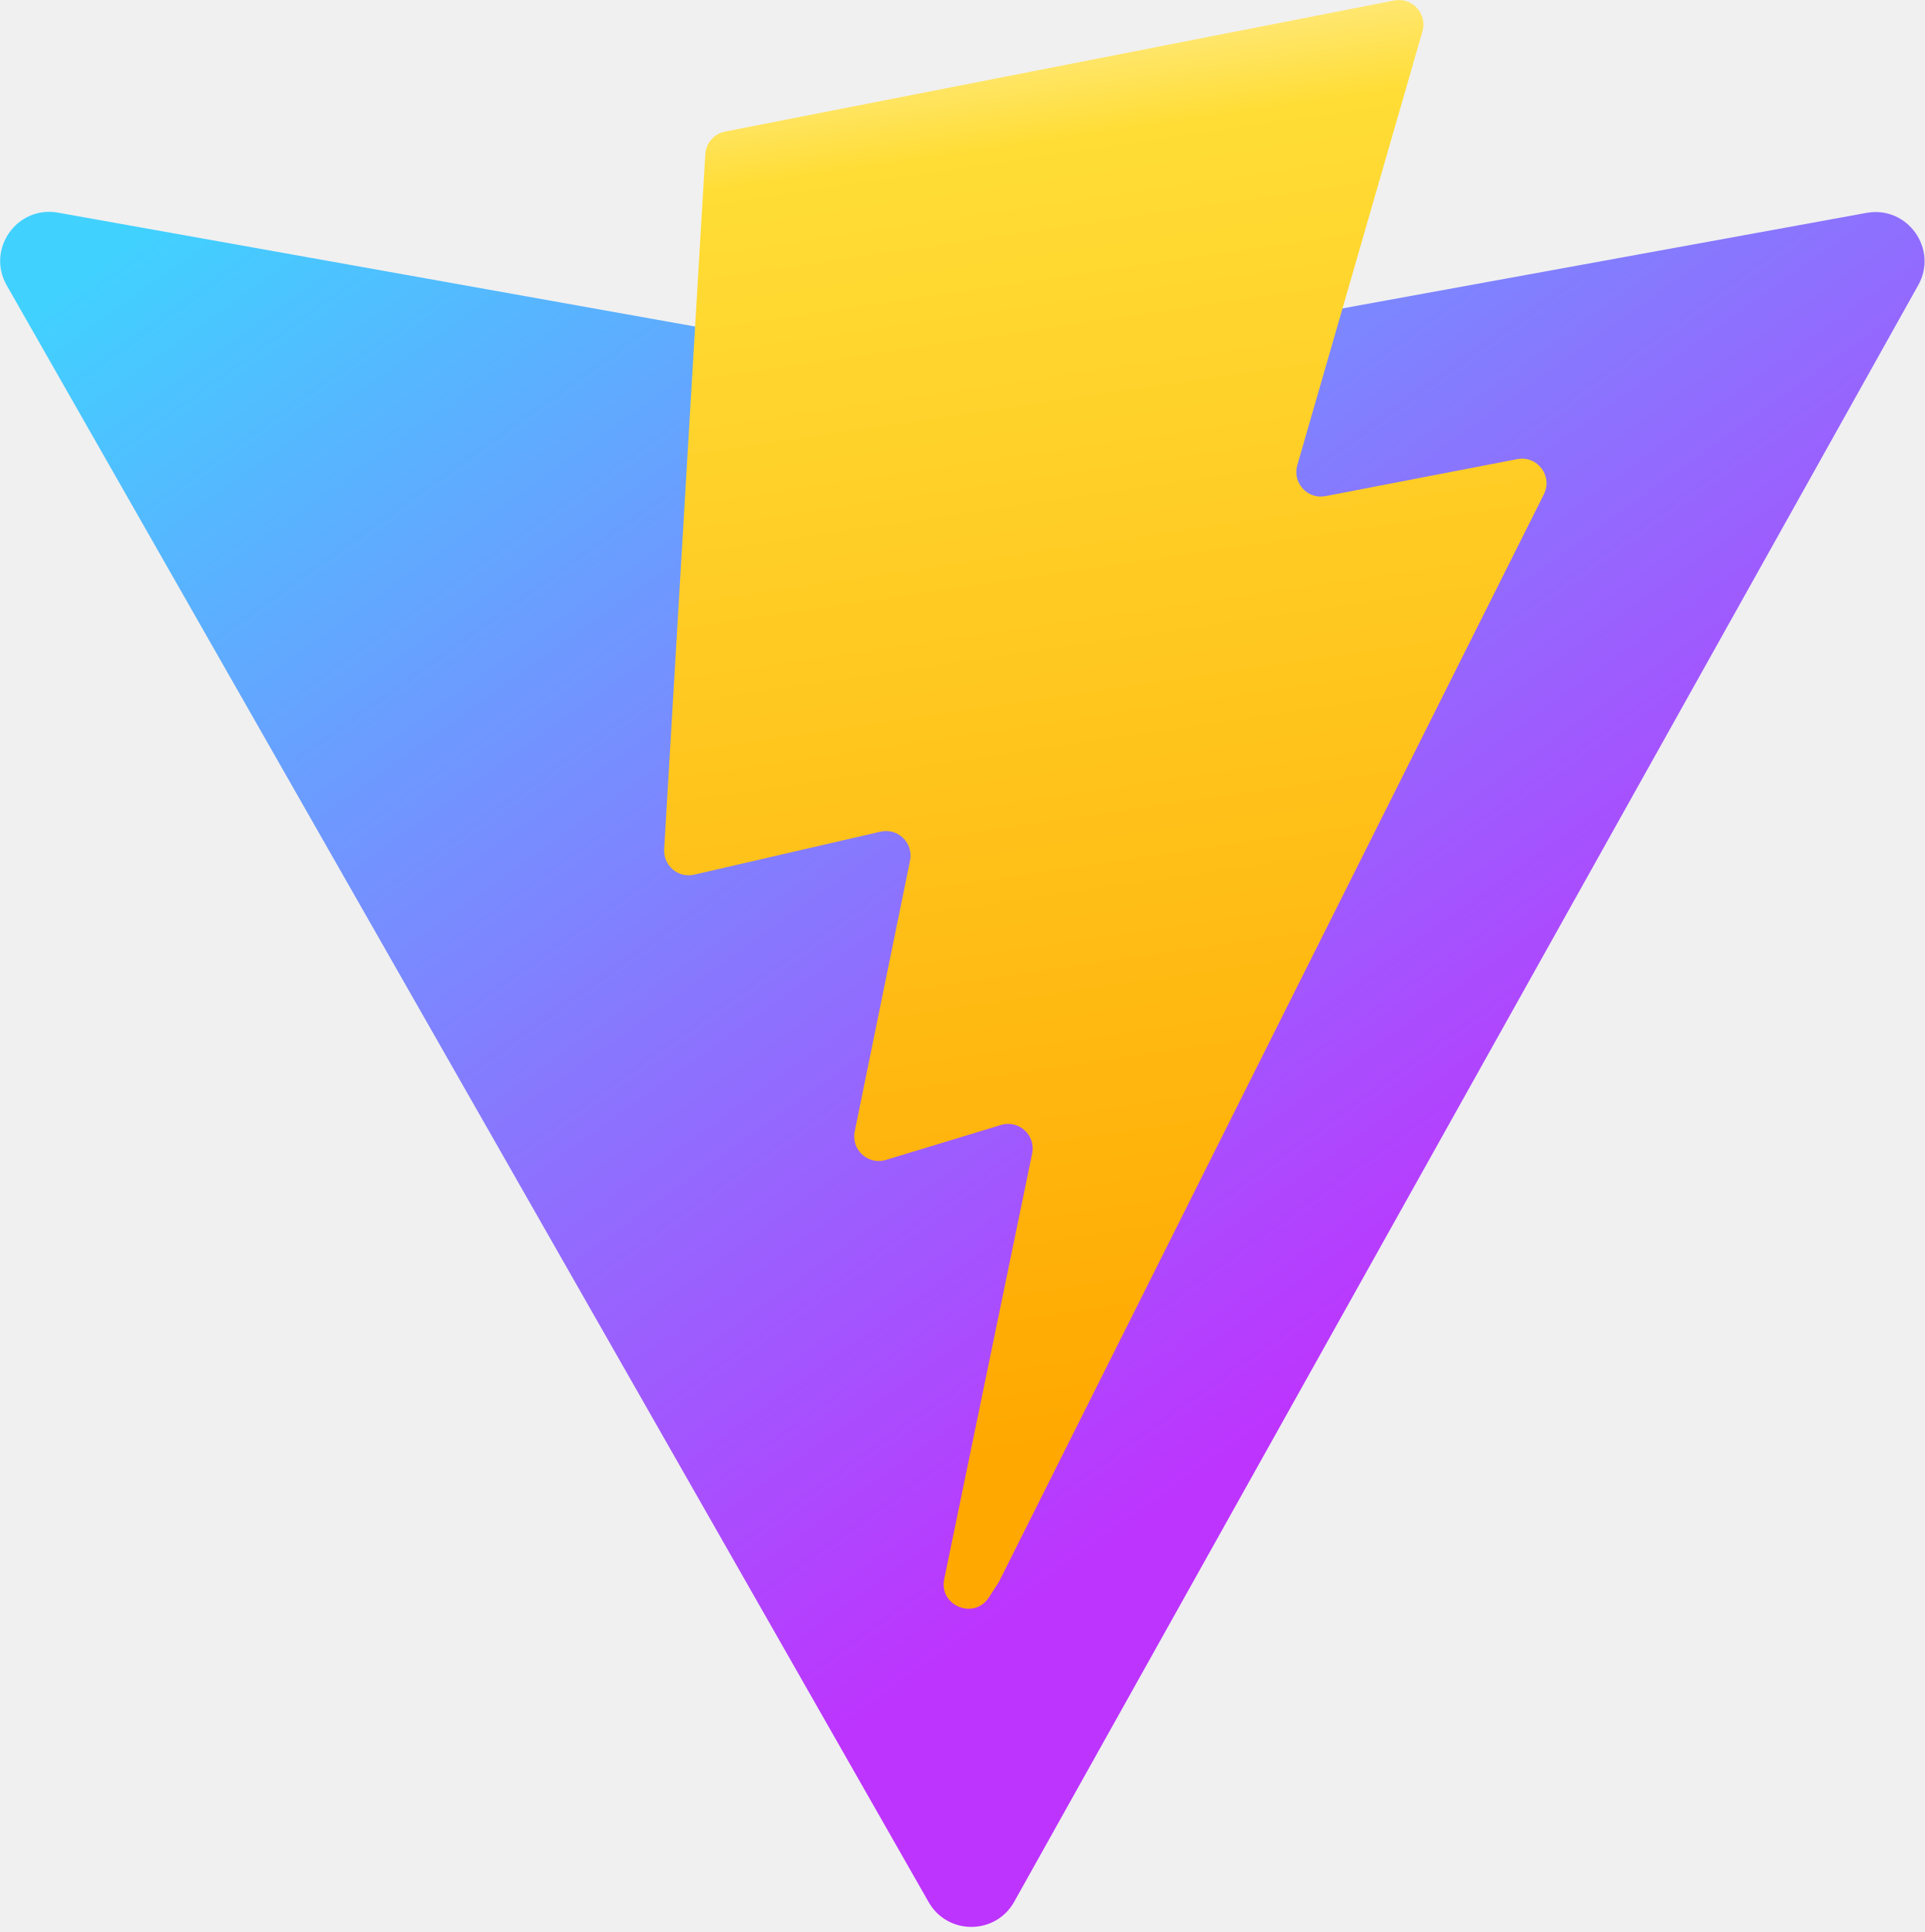
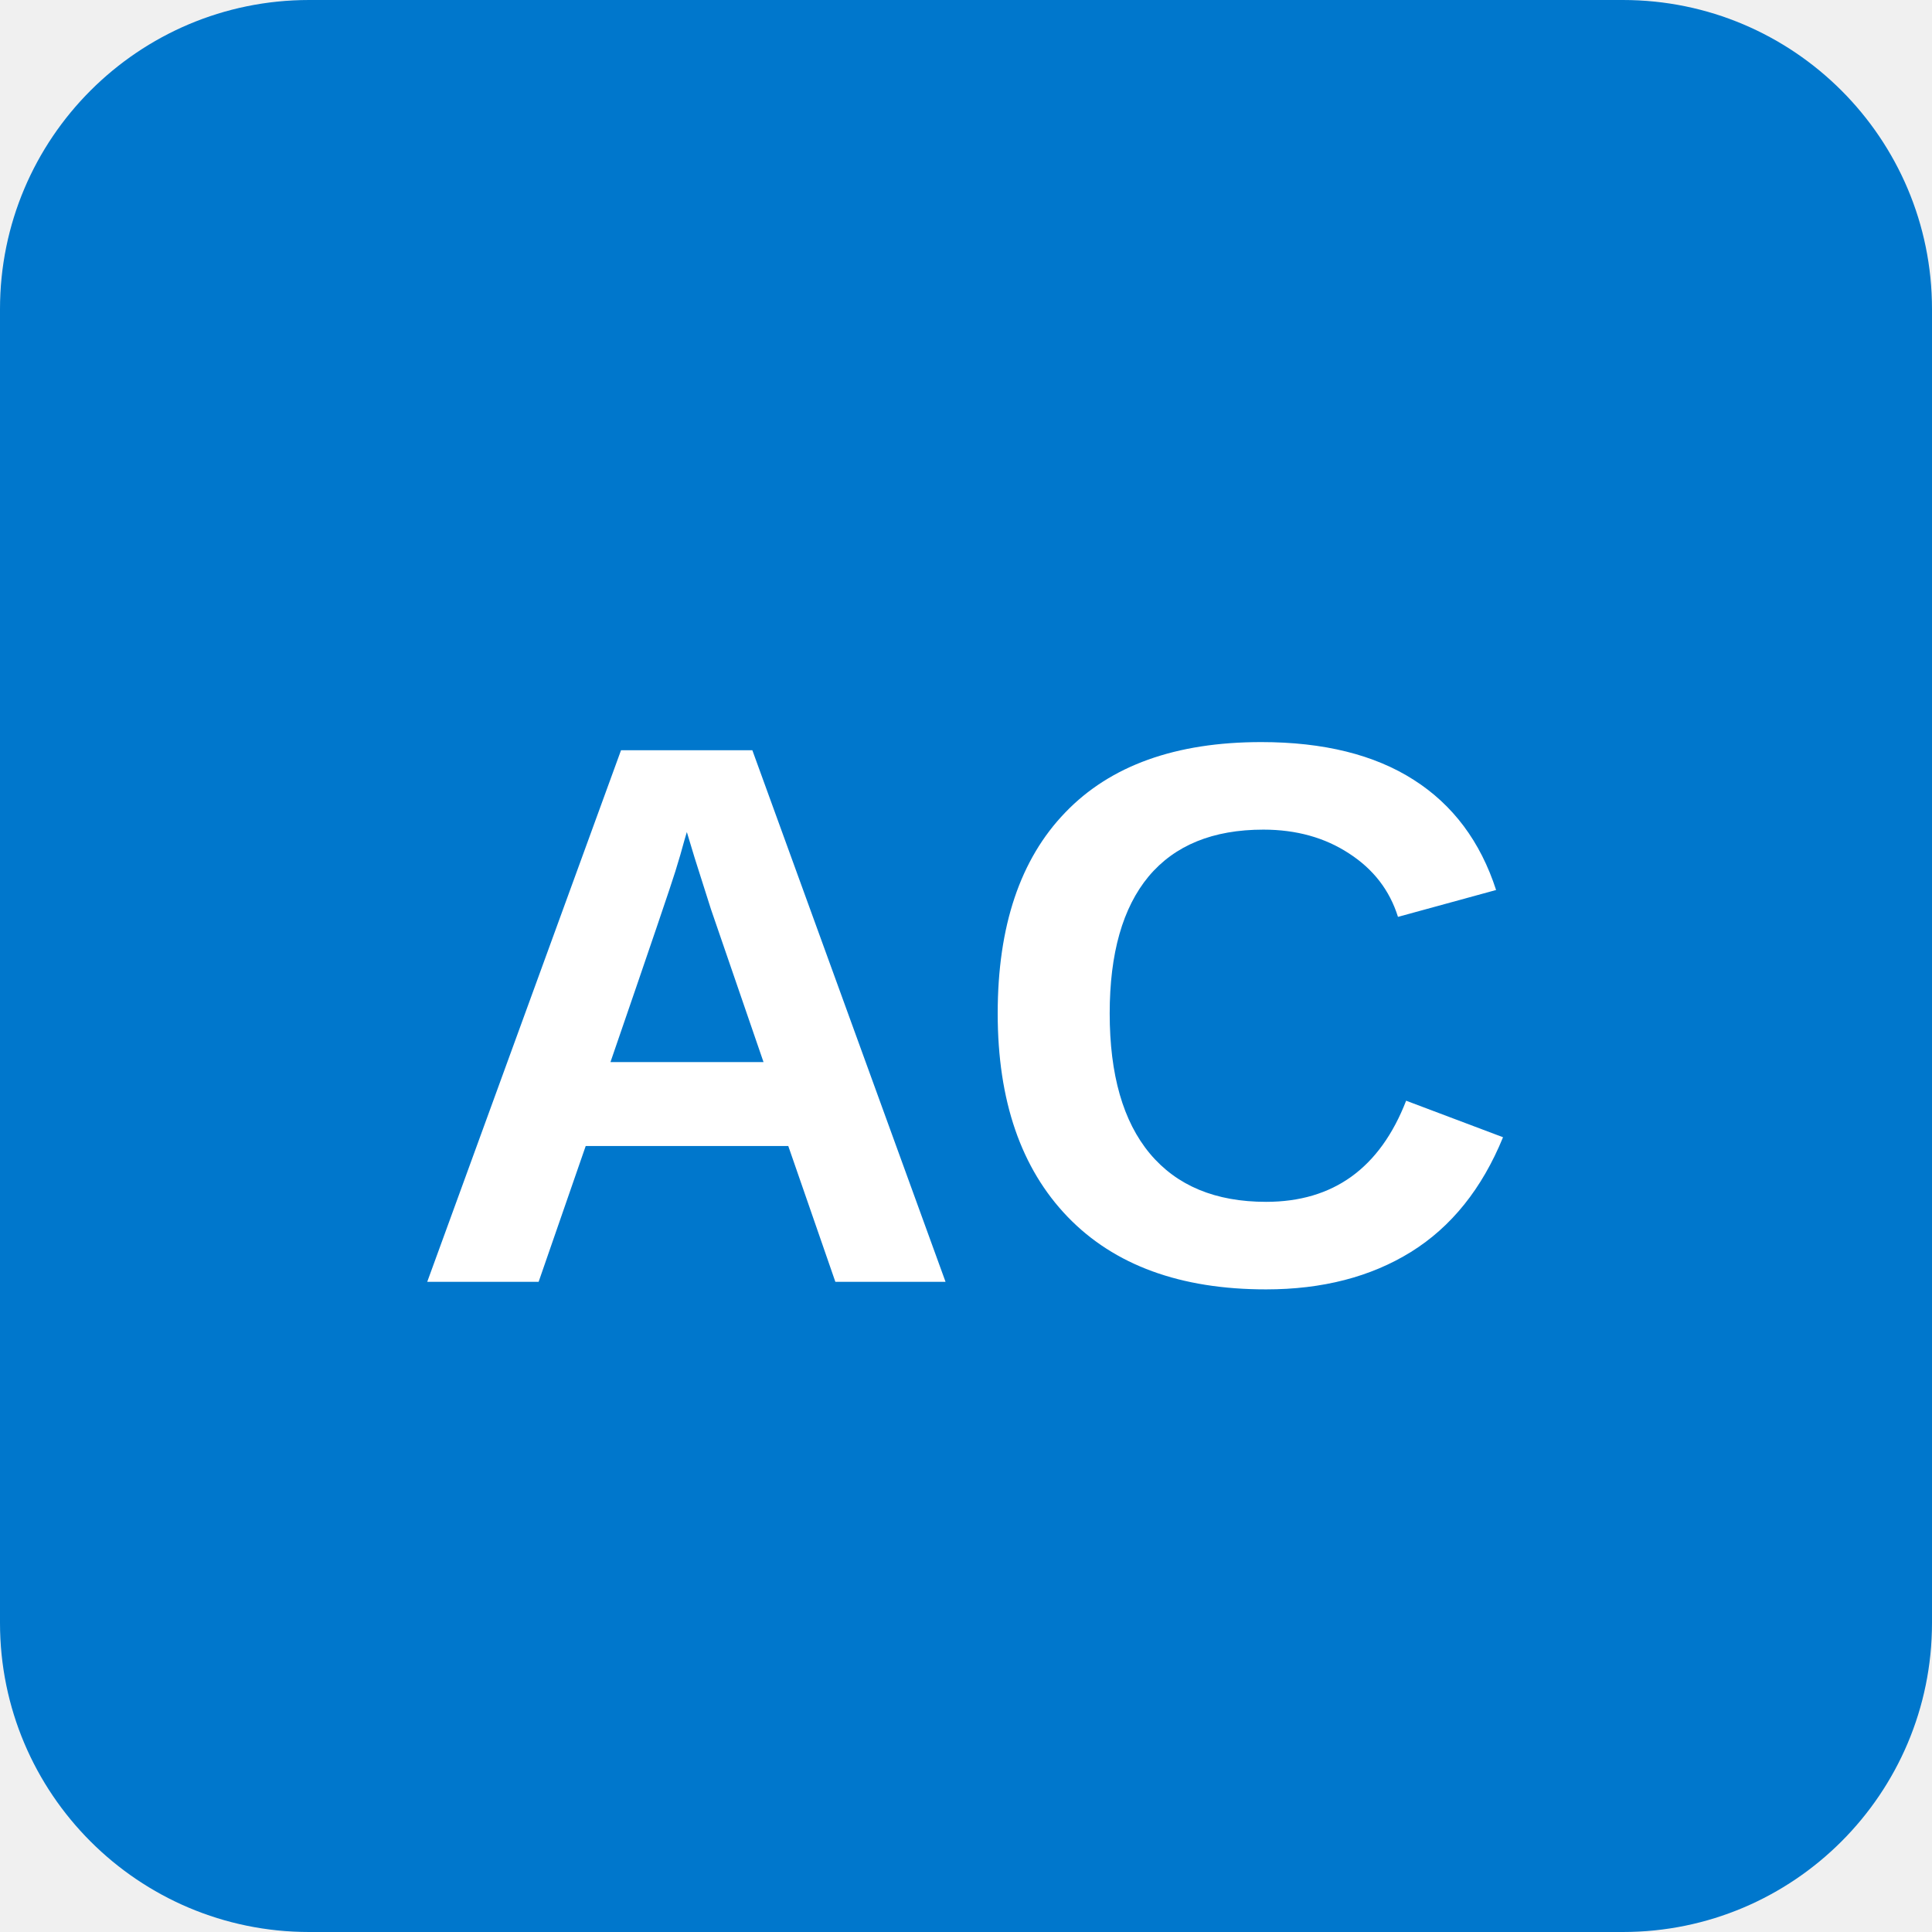
- <svg xmlns="http://www.w3.org/2000/svg" aria-hidden="true" role="img" class="iconify iconify--logos" width="31.88" height="32" preserveAspectRatio="xMidYMid meet" viewBox="0 0 256 257">
-   <defs>
-     <linearGradient id="IconifyId1813088fe1fbc01fb466" x1="-.828%" x2="57.636%" y1="7.652%" y2="78.411%">
-       <stop offset="0%" stop-color="#41D1FF" />
-       <stop offset="100%" stop-color="#BD34FE" />
-     </linearGradient>
-     <linearGradient id="IconifyId1813088fe1fbc01fb467" x1="43.376%" x2="50.316%" y1="2.242%" y2="89.03%">
-       <stop offset="0%" stop-color="#FFEA83" />
-       <stop offset="8.333%" stop-color="#FFDD35" />
-       <stop offset="100%" stop-color="#FFA800" />
-     </linearGradient>
-   </defs>
-   <path fill="url(#IconifyId1813088fe1fbc01fb466)" d="M255.153 37.938L134.897 252.976c-2.483 4.44-8.862 4.466-11.382.048L.875 37.958c-2.746-4.814 1.371-10.646 6.827-9.67l120.385 21.517a6.537 6.537 0 0 0 2.322-.004l117.867-21.483c5.438-.991 9.574 4.796 6.877 9.62Z" />
-   <path fill="url(#IconifyId1813088fe1fbc01fb467)" d="M185.432.063L96.44 17.501a3.268 3.268 0 0 0-2.634 3.014l-5.474 92.456a3.268 3.268 0 0 0 3.997 3.378l24.777-5.718c2.318-.535 4.413 1.507 3.936 3.838l-7.361 36.047c-.495 2.426 1.782 4.5 4.151 3.78l15.304-4.649c2.372-.72 4.652 1.36 4.15 3.788l-11.698 56.621c-.732 3.542 3.979 5.473 5.943 2.437l1.313-2.028l72.516-144.72c1.215-2.423-.88-5.186-3.54-4.672l-25.505 4.922c-2.396.462-4.435-1.77-3.759-4.114l16.646-57.705c.677-2.35-1.37-4.583-3.769-4.113Z" />
+ <svg xmlns="http://www.w3.org/2000/svg" width="100" height="100" viewBox="0 0 100 100" fill="none">
+   <rect width="100" height="100" rx="16" fill="#0077CC" />
+   <text x="50%" y="55%" dominant-baseline="middle" text-anchor="middle" font-family="Arial, sans-serif" font-size="40" fill="white" font-weight="bold">AC</text>
</svg>
